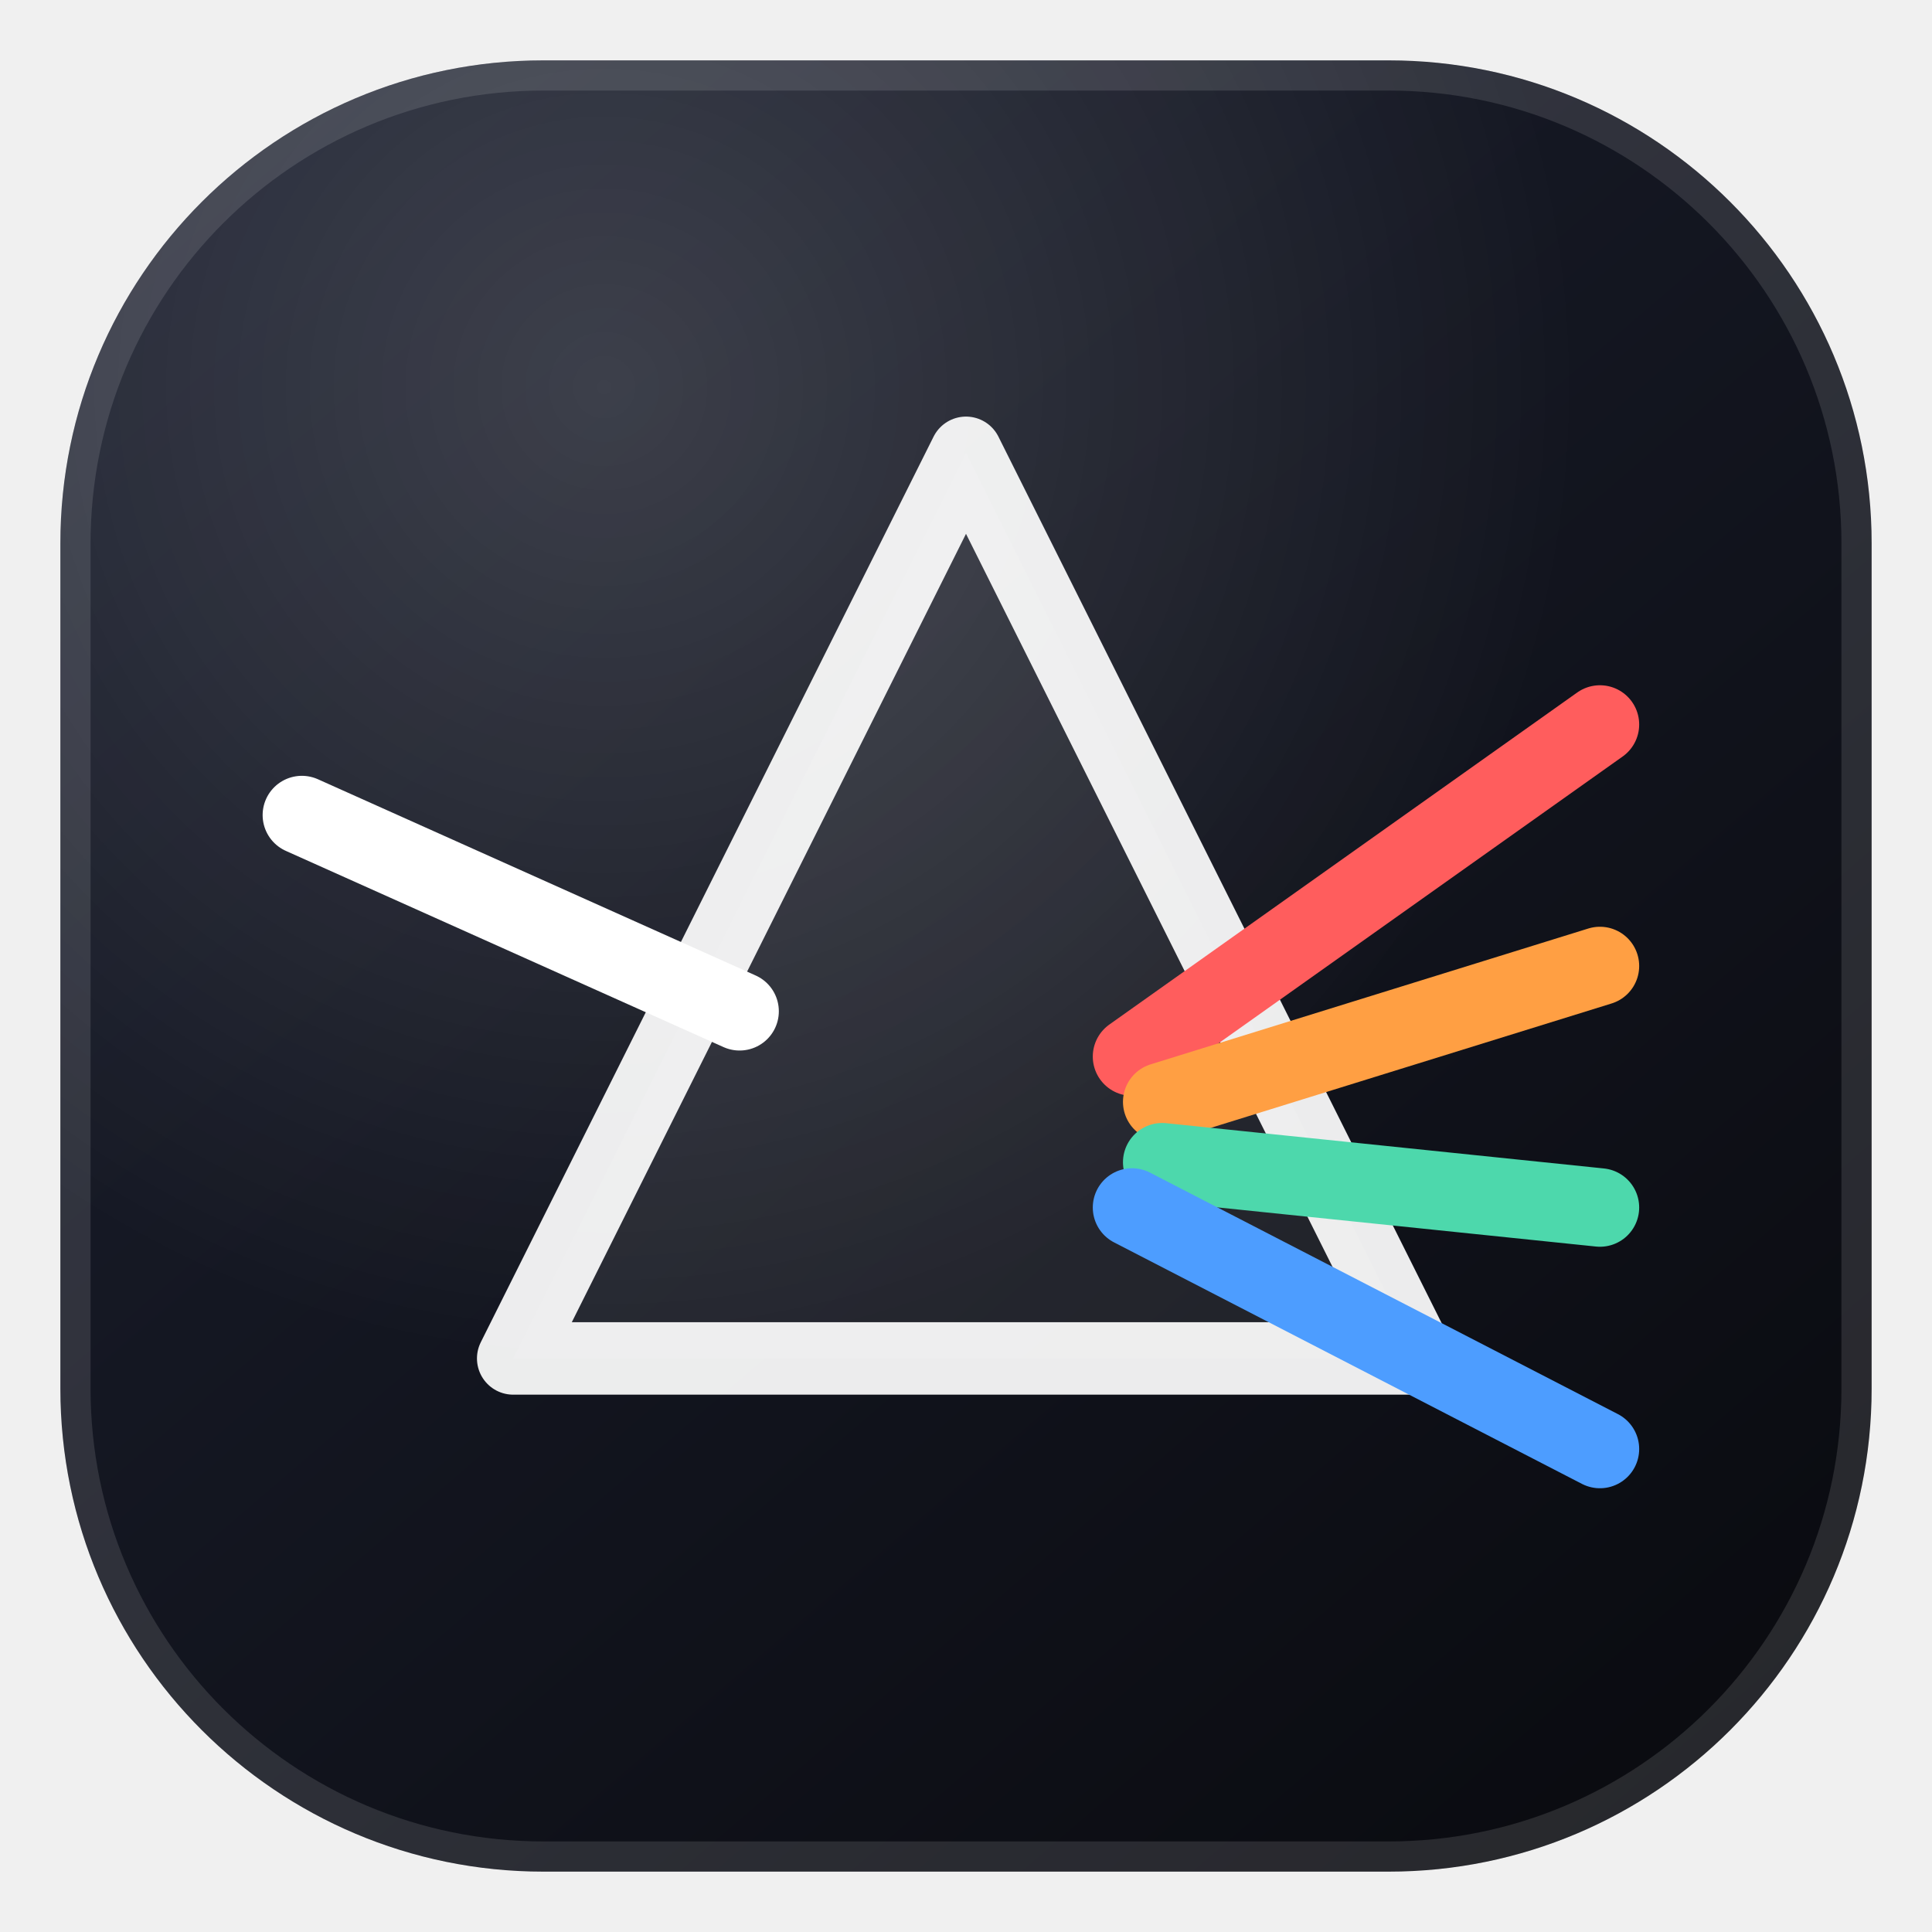
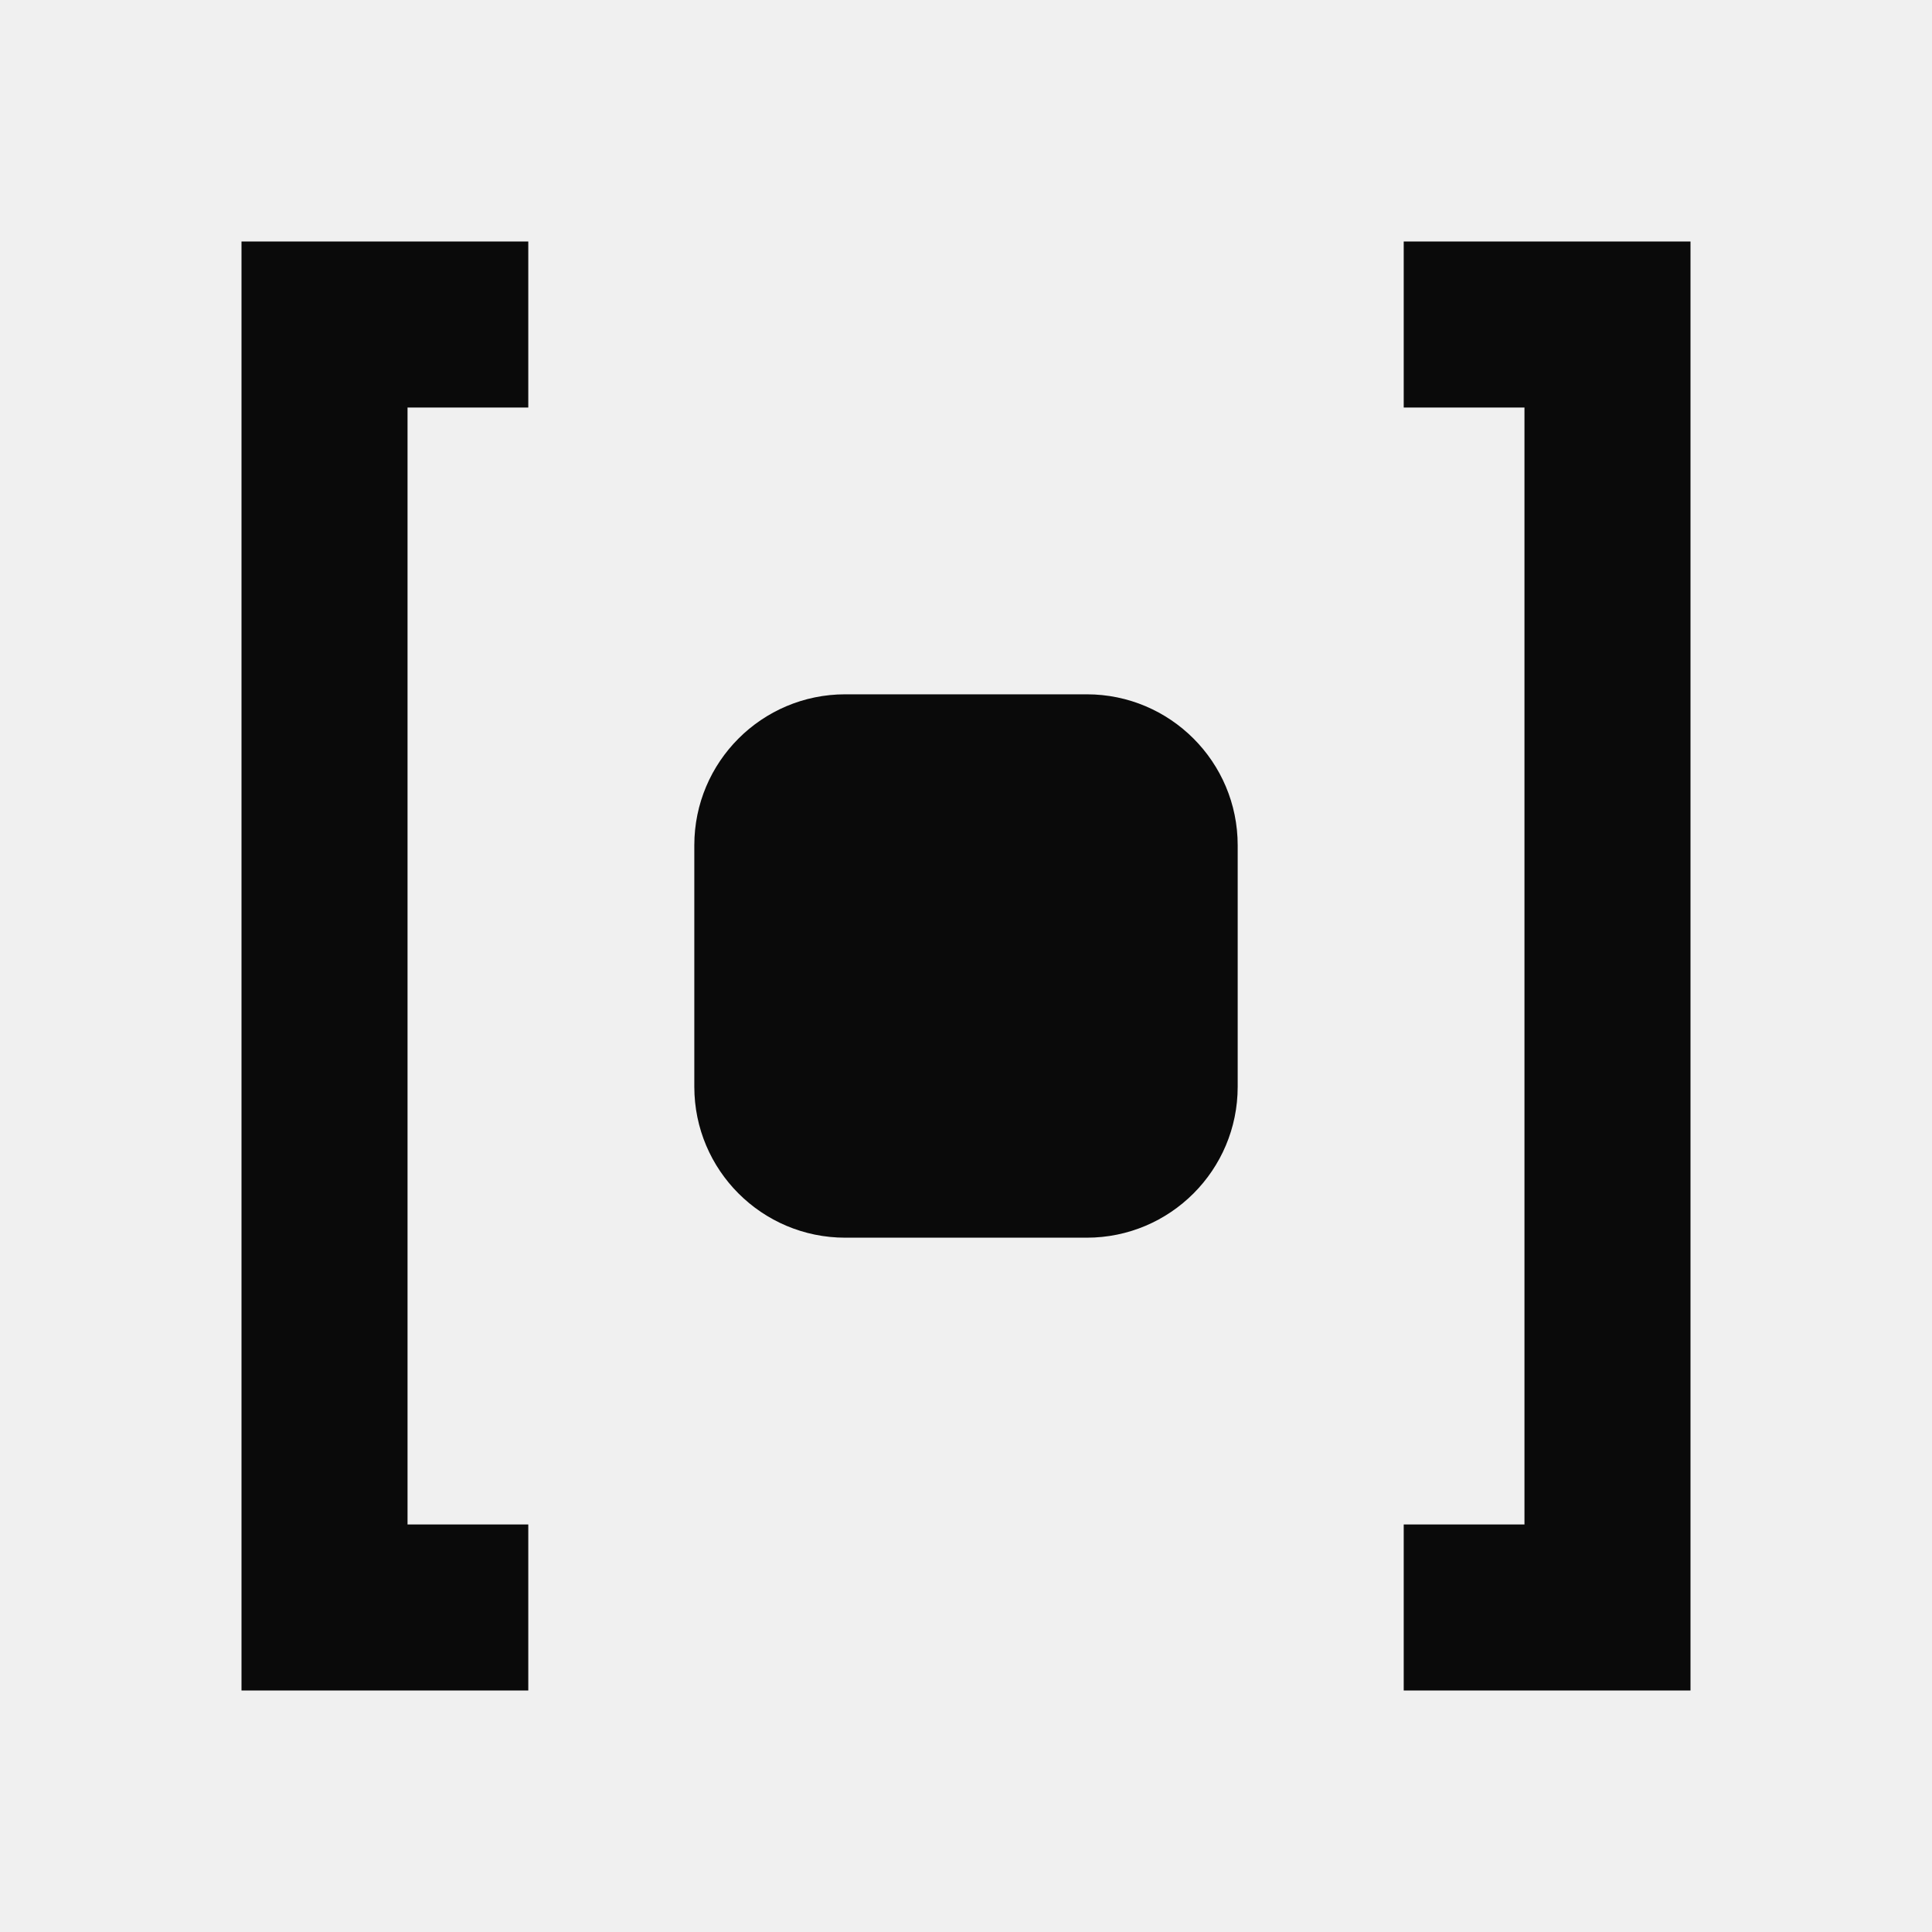
<svg xmlns="http://www.w3.org/2000/svg" width="64" height="64" viewBox="0 0 64 64" fill="none">
-   <defs>
-     <linearGradient id="bg" x1="8" y1="4" x2="56" y2="60" gradientUnits="userSpaceOnUse">
-       <stop offset="0" stop-color="#1b1f2e" />
-       <stop offset="1" stop-color="#0a0b10" />
-     </linearGradient>
-     <radialGradient id="sheen" cx="0.3" cy="0.18" r="0.9">
-       <stop offset="0" stop-color="#ffffff" stop-opacity="0.16" />
-       <stop offset="0.6" stop-color="#ffffff" stop-opacity="0" />
-     </radialGradient>
-   </defs>
-   <rect x="2" y="2" width="60" height="60" rx="16" fill="url(#bg)" />
-   <rect x="2" y="2" width="60" height="60" rx="16" fill="url(#sheen)" />
-   <rect x="2.5" y="2.5" width="59" height="59" rx="15.5" fill="none" stroke="#ffffff" stroke-opacity="0.12" stroke-width="1" />
-   <path d="M10 27 L24.5 33.5" stroke="#ffffff" stroke-width="2.6" stroke-linecap="round" />
-   <path d="M32 15 L47 45 L17 45 Z" fill="#ffffff" fill-opacity="0.08" stroke="#ffffff" stroke-opacity="0.92" stroke-width="2.4" stroke-linejoin="round" />
-   <path d="M37.5 35 L53 24" stroke="#ff5d5d" stroke-width="2.6" stroke-linecap="round" />
-   <path d="M38.5 36.5 L53 32" stroke="#ff9f43" stroke-width="2.6" stroke-linecap="round" />
-   <path d="M38.5 38.5 L53 40" stroke="#4dd8ac" stroke-width="2.6" stroke-linecap="round" />
-   <path d="M37.5 40 L53 48" stroke="#4d9dff" stroke-width="2.6" stroke-linecap="round" />
+   <style>
+     .m{fill:#0a0a0a}
+     @media (prefers-color-scheme: dark){.m{fill:#fafafa}}
+   </style>
+   <path class="m" d="M17.5 8H8v48h9.5v-5.5h-4V13.5h4V8Z" />
+   <path class="m" d="M46.5 8H56v48h-9.5v-5.5h4V13.5h-4V8Z" />
+   <rect class="m" x="23" y="23" width="18" height="18" rx="5" />
</svg>
